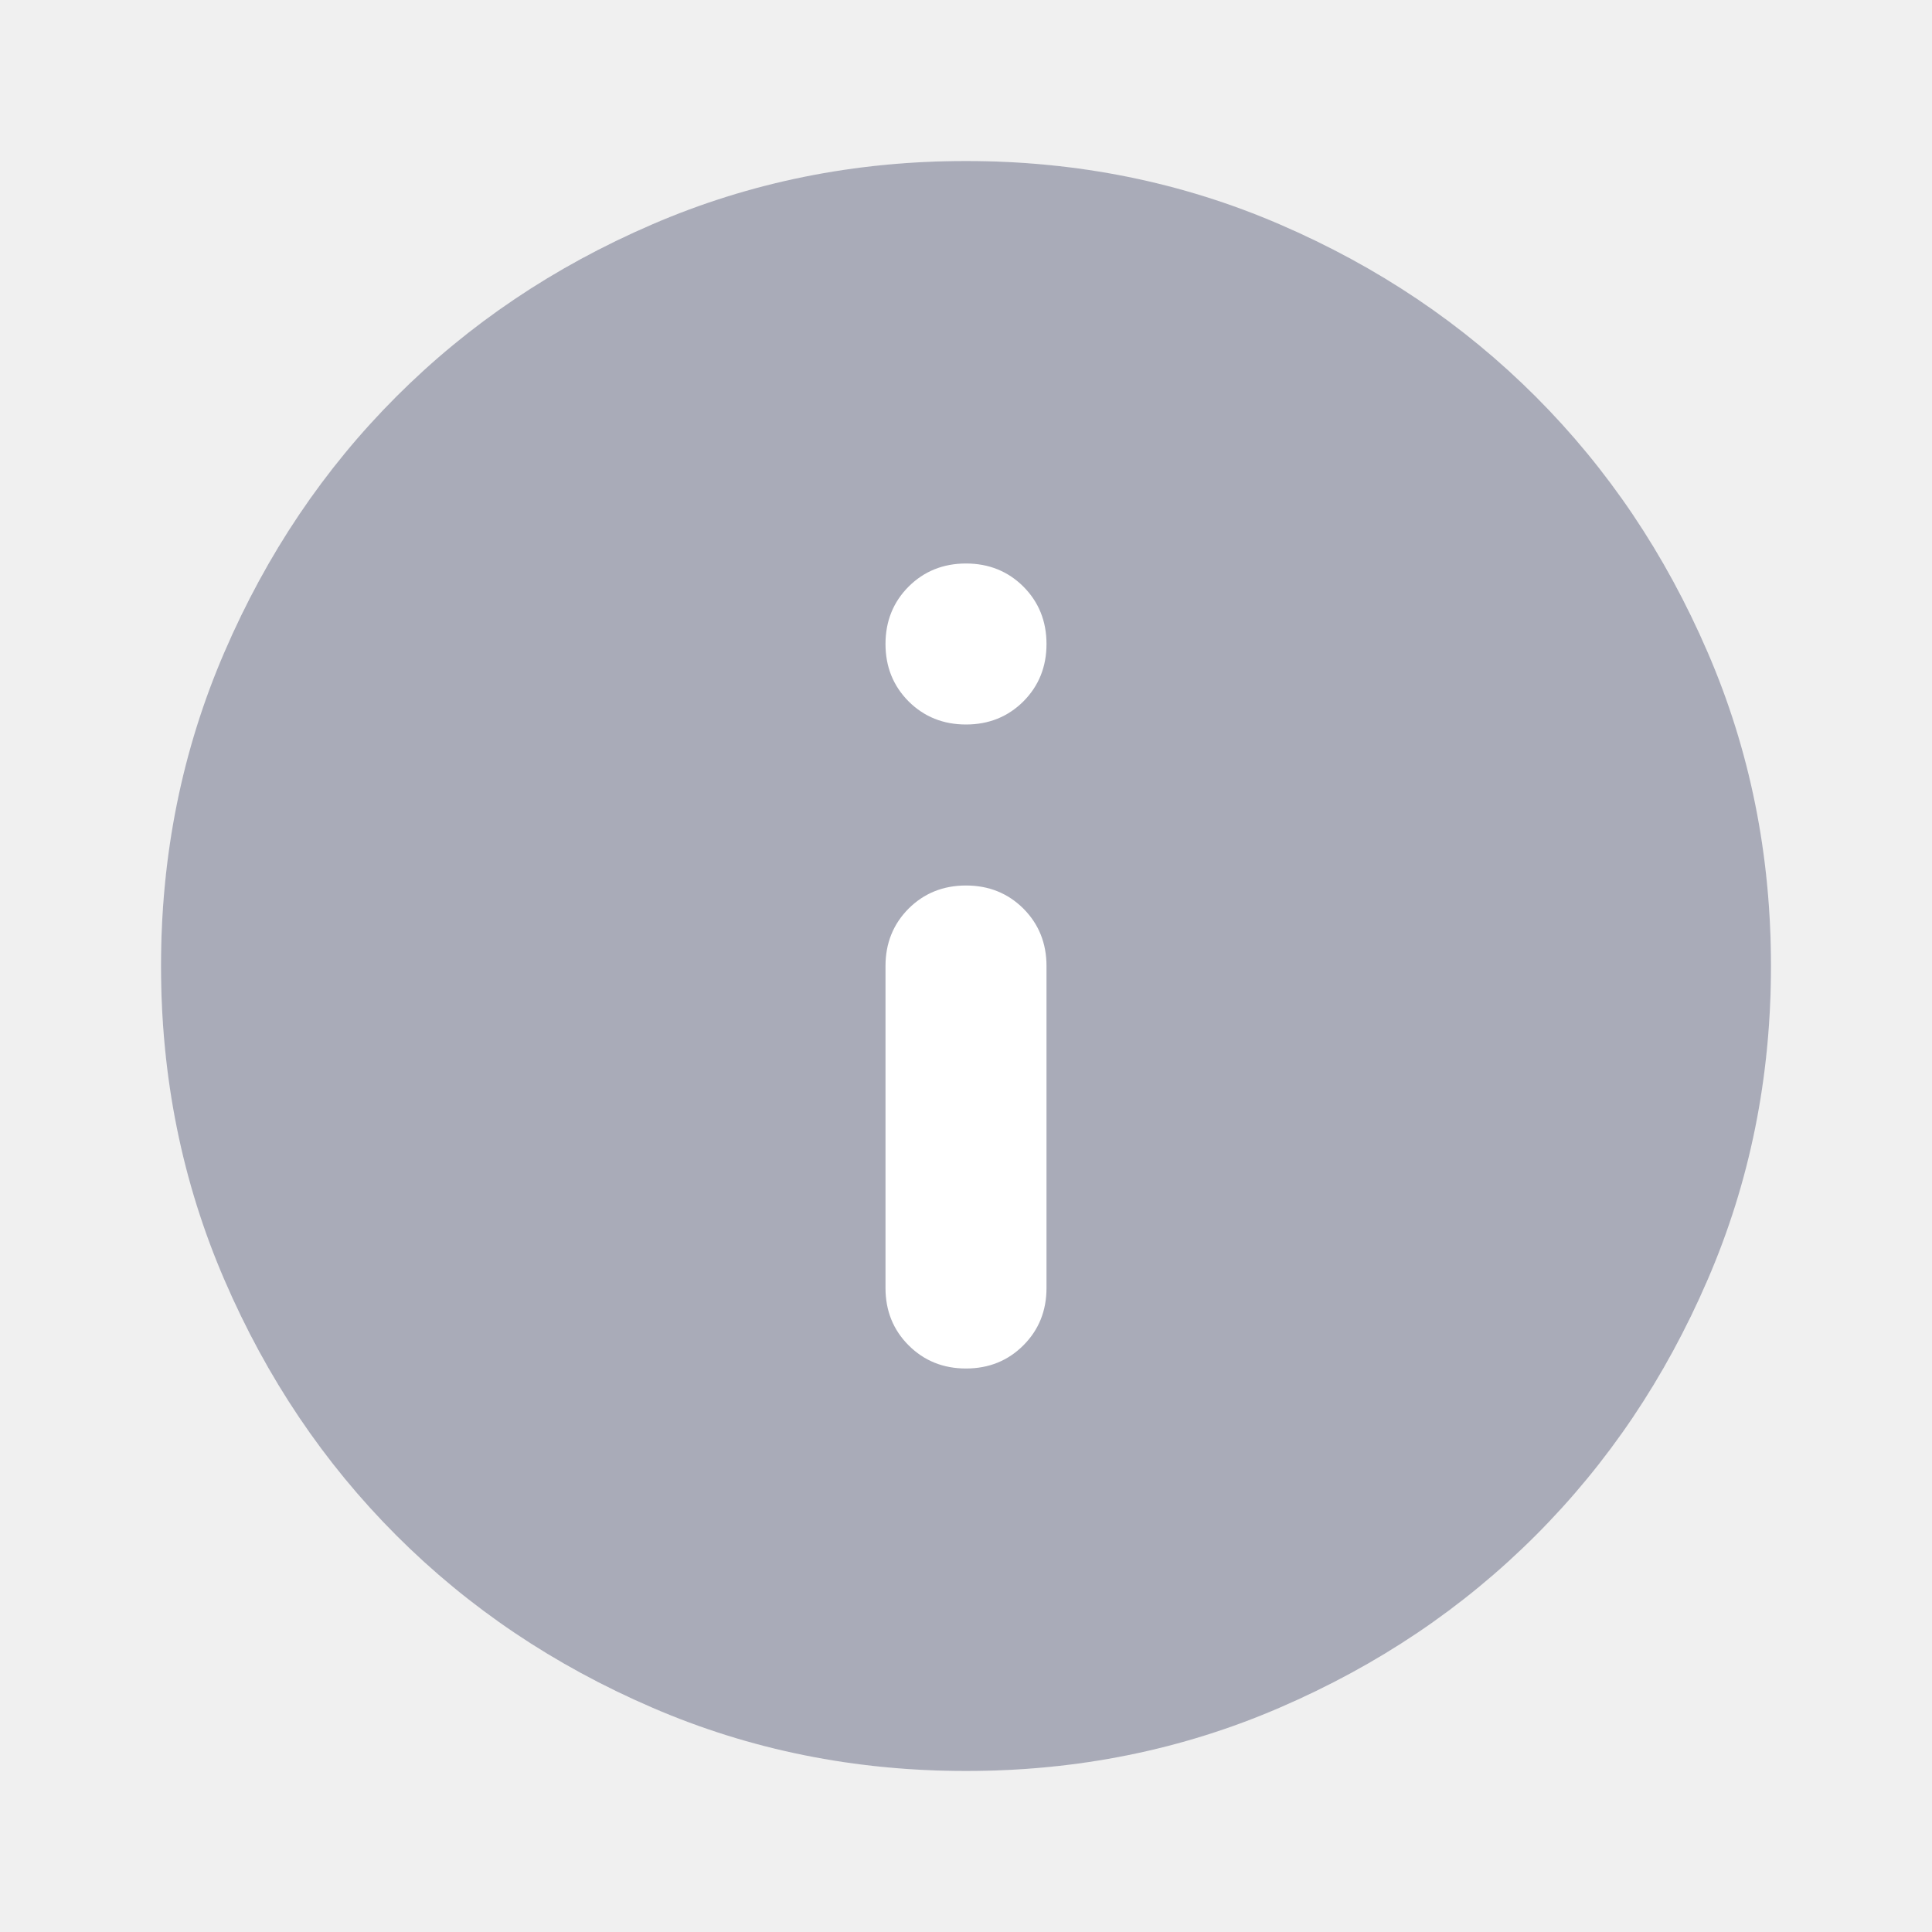
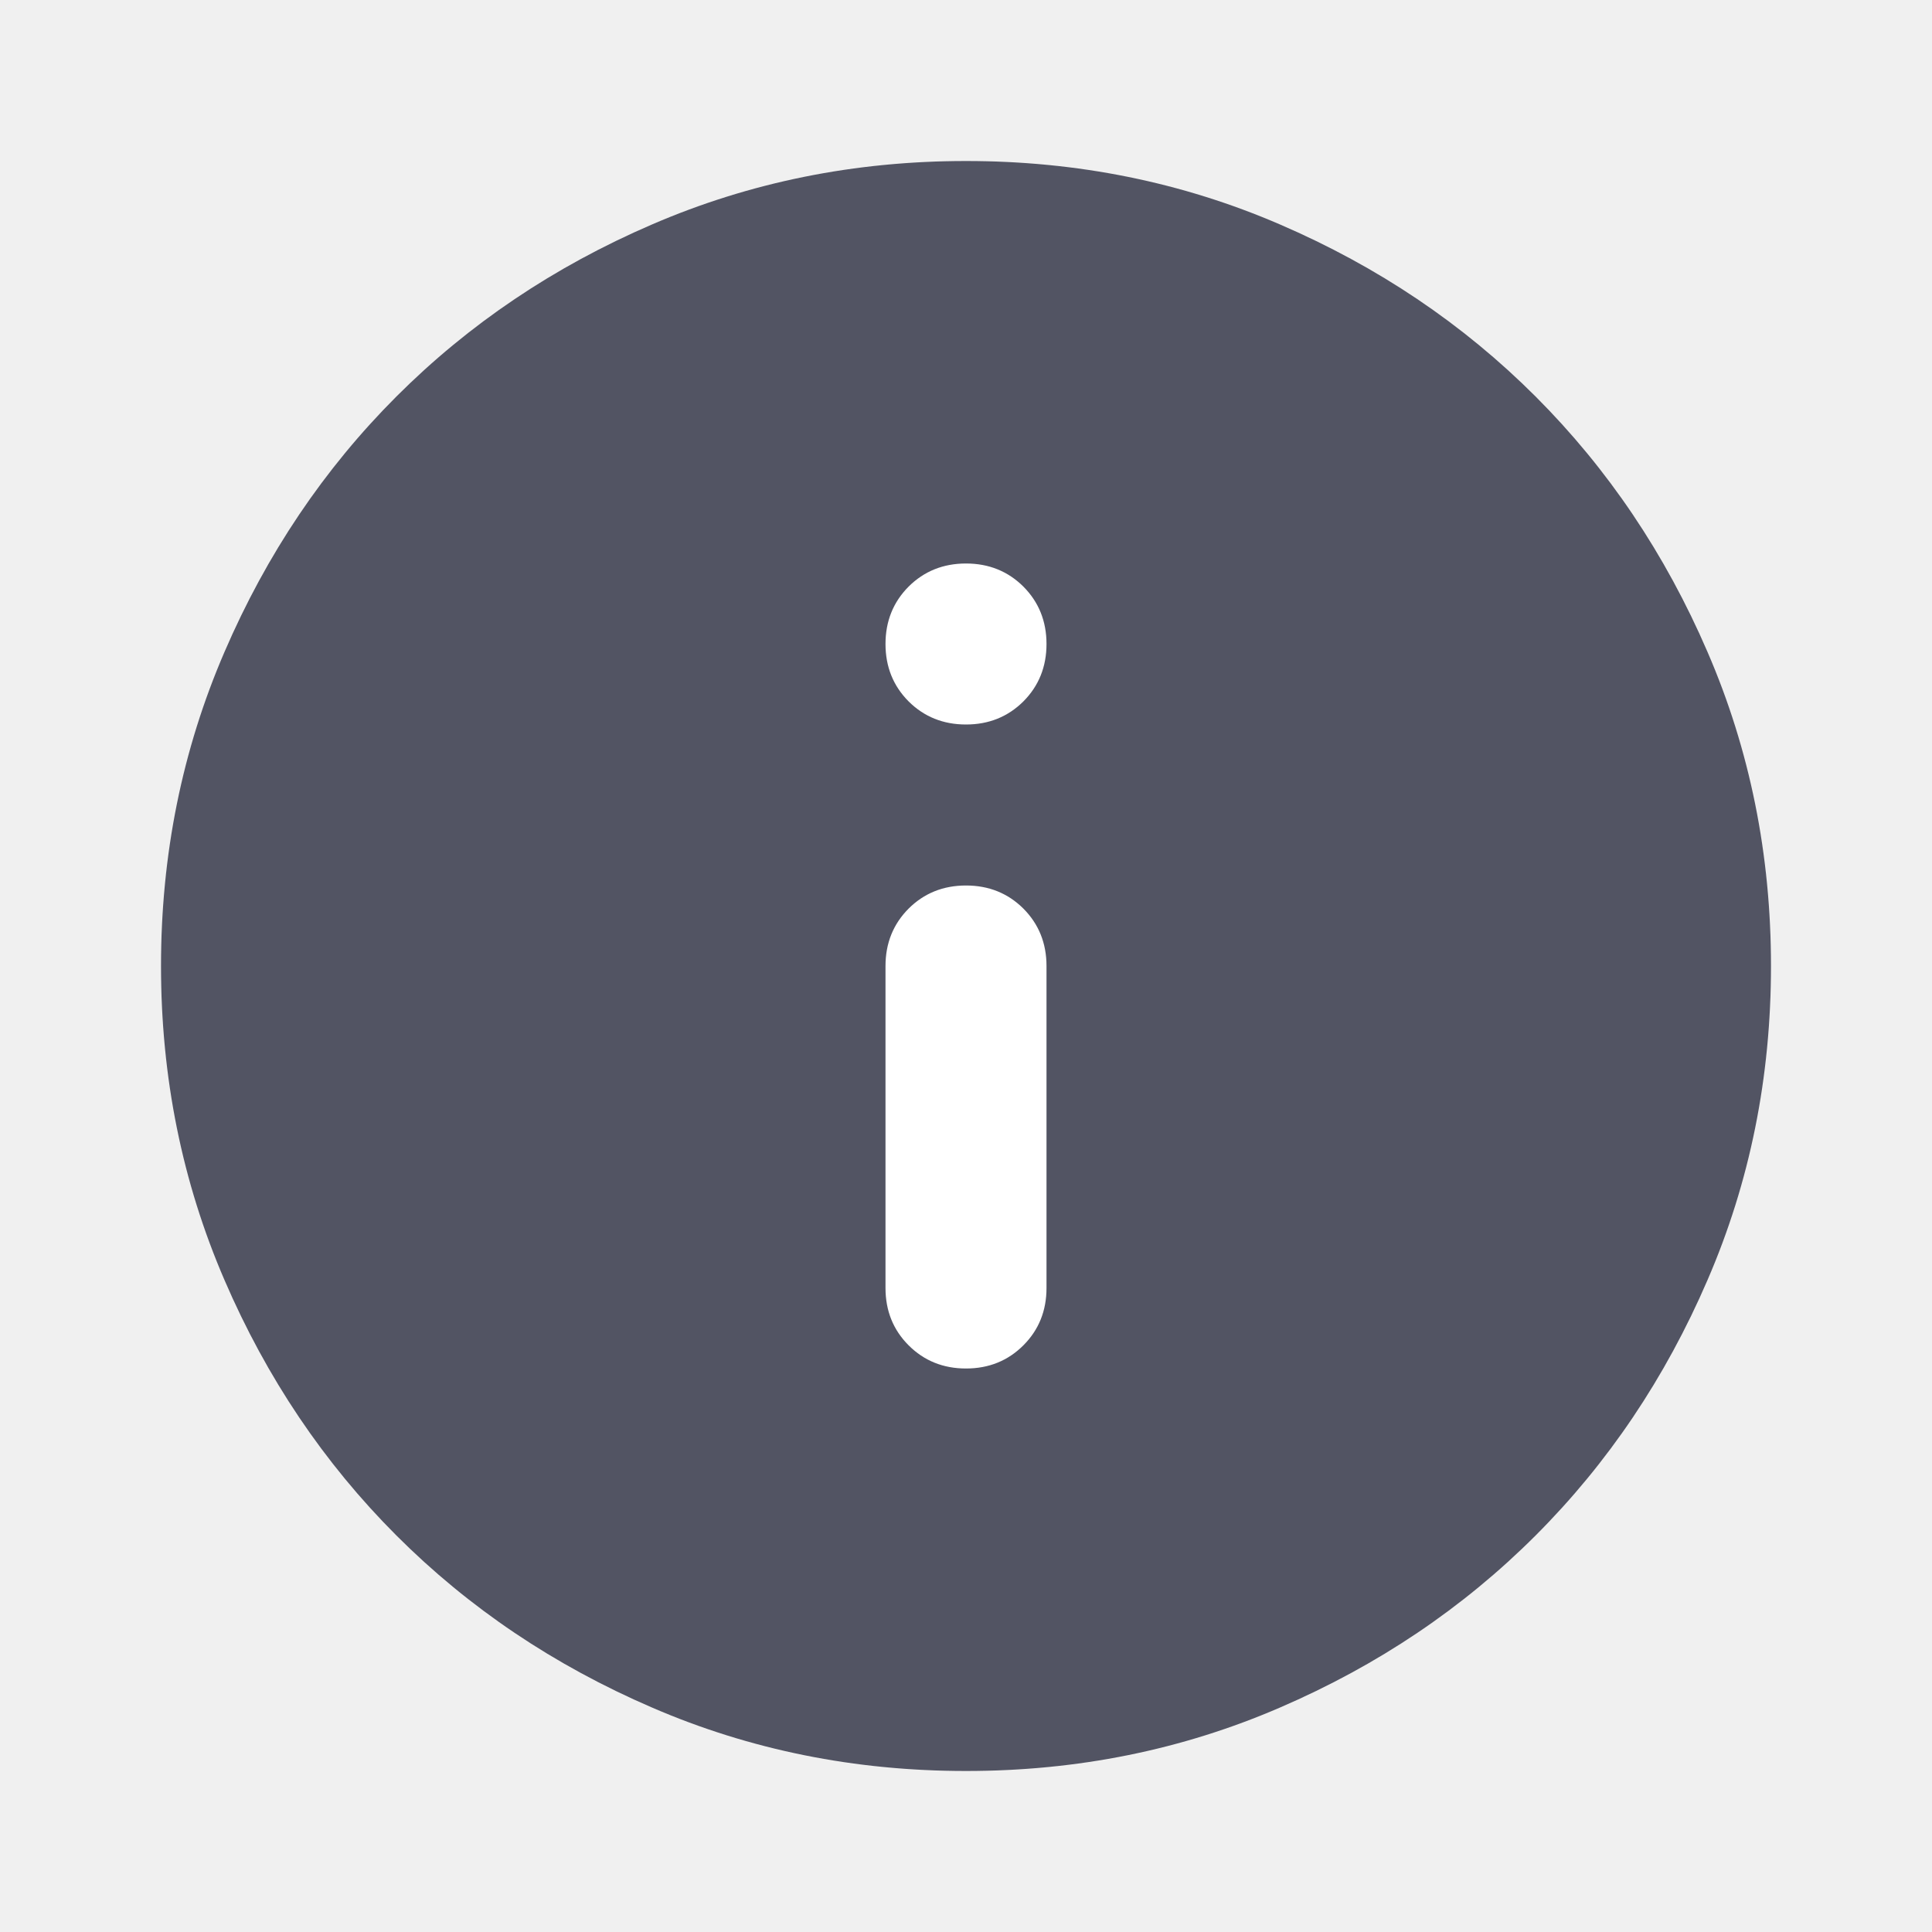
<svg xmlns="http://www.w3.org/2000/svg" width="24" height="24" viewBox="0 0 24 24" fill="none">
  <circle cx="12" cy="12" r="10" fill="white" />
  <mask id="mask0_5025_9580" style="mask-type:alpha" maskUnits="userSpaceOnUse" x="0" y="0" width="24" height="24">
    <rect width="24" height="24" fill="#D9D9D9" />
  </mask>
  <g mask="url(#mask0_5025_9580)">
-     <path d="M12 17C12.283 17 12.521 16.904 12.713 16.712C12.904 16.521 13 16.283 13 16V12C13 11.717 12.904 11.479 12.713 11.287C12.521 11.096 12.283 11 12 11C11.717 11 11.479 11.096 11.287 11.287C11.096 11.479 11 11.717 11 12V16C11 16.283 11.096 16.521 11.287 16.712C11.479 16.904 11.717 17 12 17ZM12 9C12.283 9 12.521 8.904 12.713 8.713C12.904 8.521 13 8.283 13 8C13 7.717 12.904 7.479 12.713 7.287C12.521 7.096 12.283 7 12 7C11.717 7 11.479 7.096 11.287 7.287C11.096 7.479 11 7.717 11 8C11 8.283 11.096 8.521 11.287 8.713C11.479 8.904 11.717 9 12 9ZM12 22C10.617 22 9.317 21.738 8.1 21.212C6.883 20.688 5.825 19.975 4.925 19.075C4.025 18.175 3.312 17.117 2.788 15.9C2.263 14.683 2 13.383 2 12C2 10.617 2.263 9.317 2.788 8.1C3.312 6.883 4.025 5.825 4.925 4.925C5.825 4.025 6.883 3.312 8.1 2.788C9.317 2.263 10.617 2 12 2C13.383 2 14.683 2.263 15.9 2.788C17.117 3.312 18.175 4.025 19.075 4.925C19.975 5.825 20.688 6.883 21.212 8.1C21.738 9.317 22 10.617 22 12C22 13.383 21.738 14.683 21.212 15.9C20.688 17.117 19.975 18.175 19.075 19.075C18.175 19.975 17.117 20.688 15.9 21.212C14.683 21.738 13.383 22 12 22Z" fill="#A9ABB8" />
+     <path d="M12 17C12.283 17 12.521 16.904 12.713 16.712C12.904 16.521 13 16.283 13 16V12C13 11.717 12.904 11.479 12.713 11.287C12.521 11.096 12.283 11 12 11C11.717 11 11.479 11.096 11.287 11.287C11.096 11.479 11 11.717 11 12V16C11 16.283 11.096 16.521 11.287 16.712C11.479 16.904 11.717 17 12 17ZM12 9C12.283 9 12.521 8.904 12.713 8.713C12.904 8.521 13 8.283 13 8C13 7.717 12.904 7.479 12.713 7.287C12.521 7.096 12.283 7 12 7C11.717 7 11.479 7.096 11.287 7.287C11.096 7.479 11 7.717 11 8C11 8.283 11.096 8.521 11.287 8.713C11.479 8.904 11.717 9 12 9ZM12 22C10.617 22 9.317 21.738 8.1 21.212C6.883 20.688 5.825 19.975 4.925 19.075C4.025 18.175 3.312 17.117 2.788 15.9C2.263 14.683 2 13.383 2 12C2 10.617 2.263 9.317 2.788 8.1C3.312 6.883 4.025 5.825 4.925 4.925C5.825 4.025 6.883 3.312 8.1 2.788C9.317 2.263 10.617 2 12 2C13.383 2 14.683 2.263 15.9 2.788C17.117 3.312 18.175 4.025 19.075 4.925C19.975 5.825 20.688 6.883 21.212 8.1C21.738 9.317 22 10.617 22 12C22 13.383 21.738 14.683 21.212 15.9C20.688 17.117 19.975 18.175 19.075 19.075C18.175 19.975 17.117 20.688 15.9 21.212C14.683 21.738 13.383 22 12 22Z" fill="#525463" />
  </g>
</svg>
